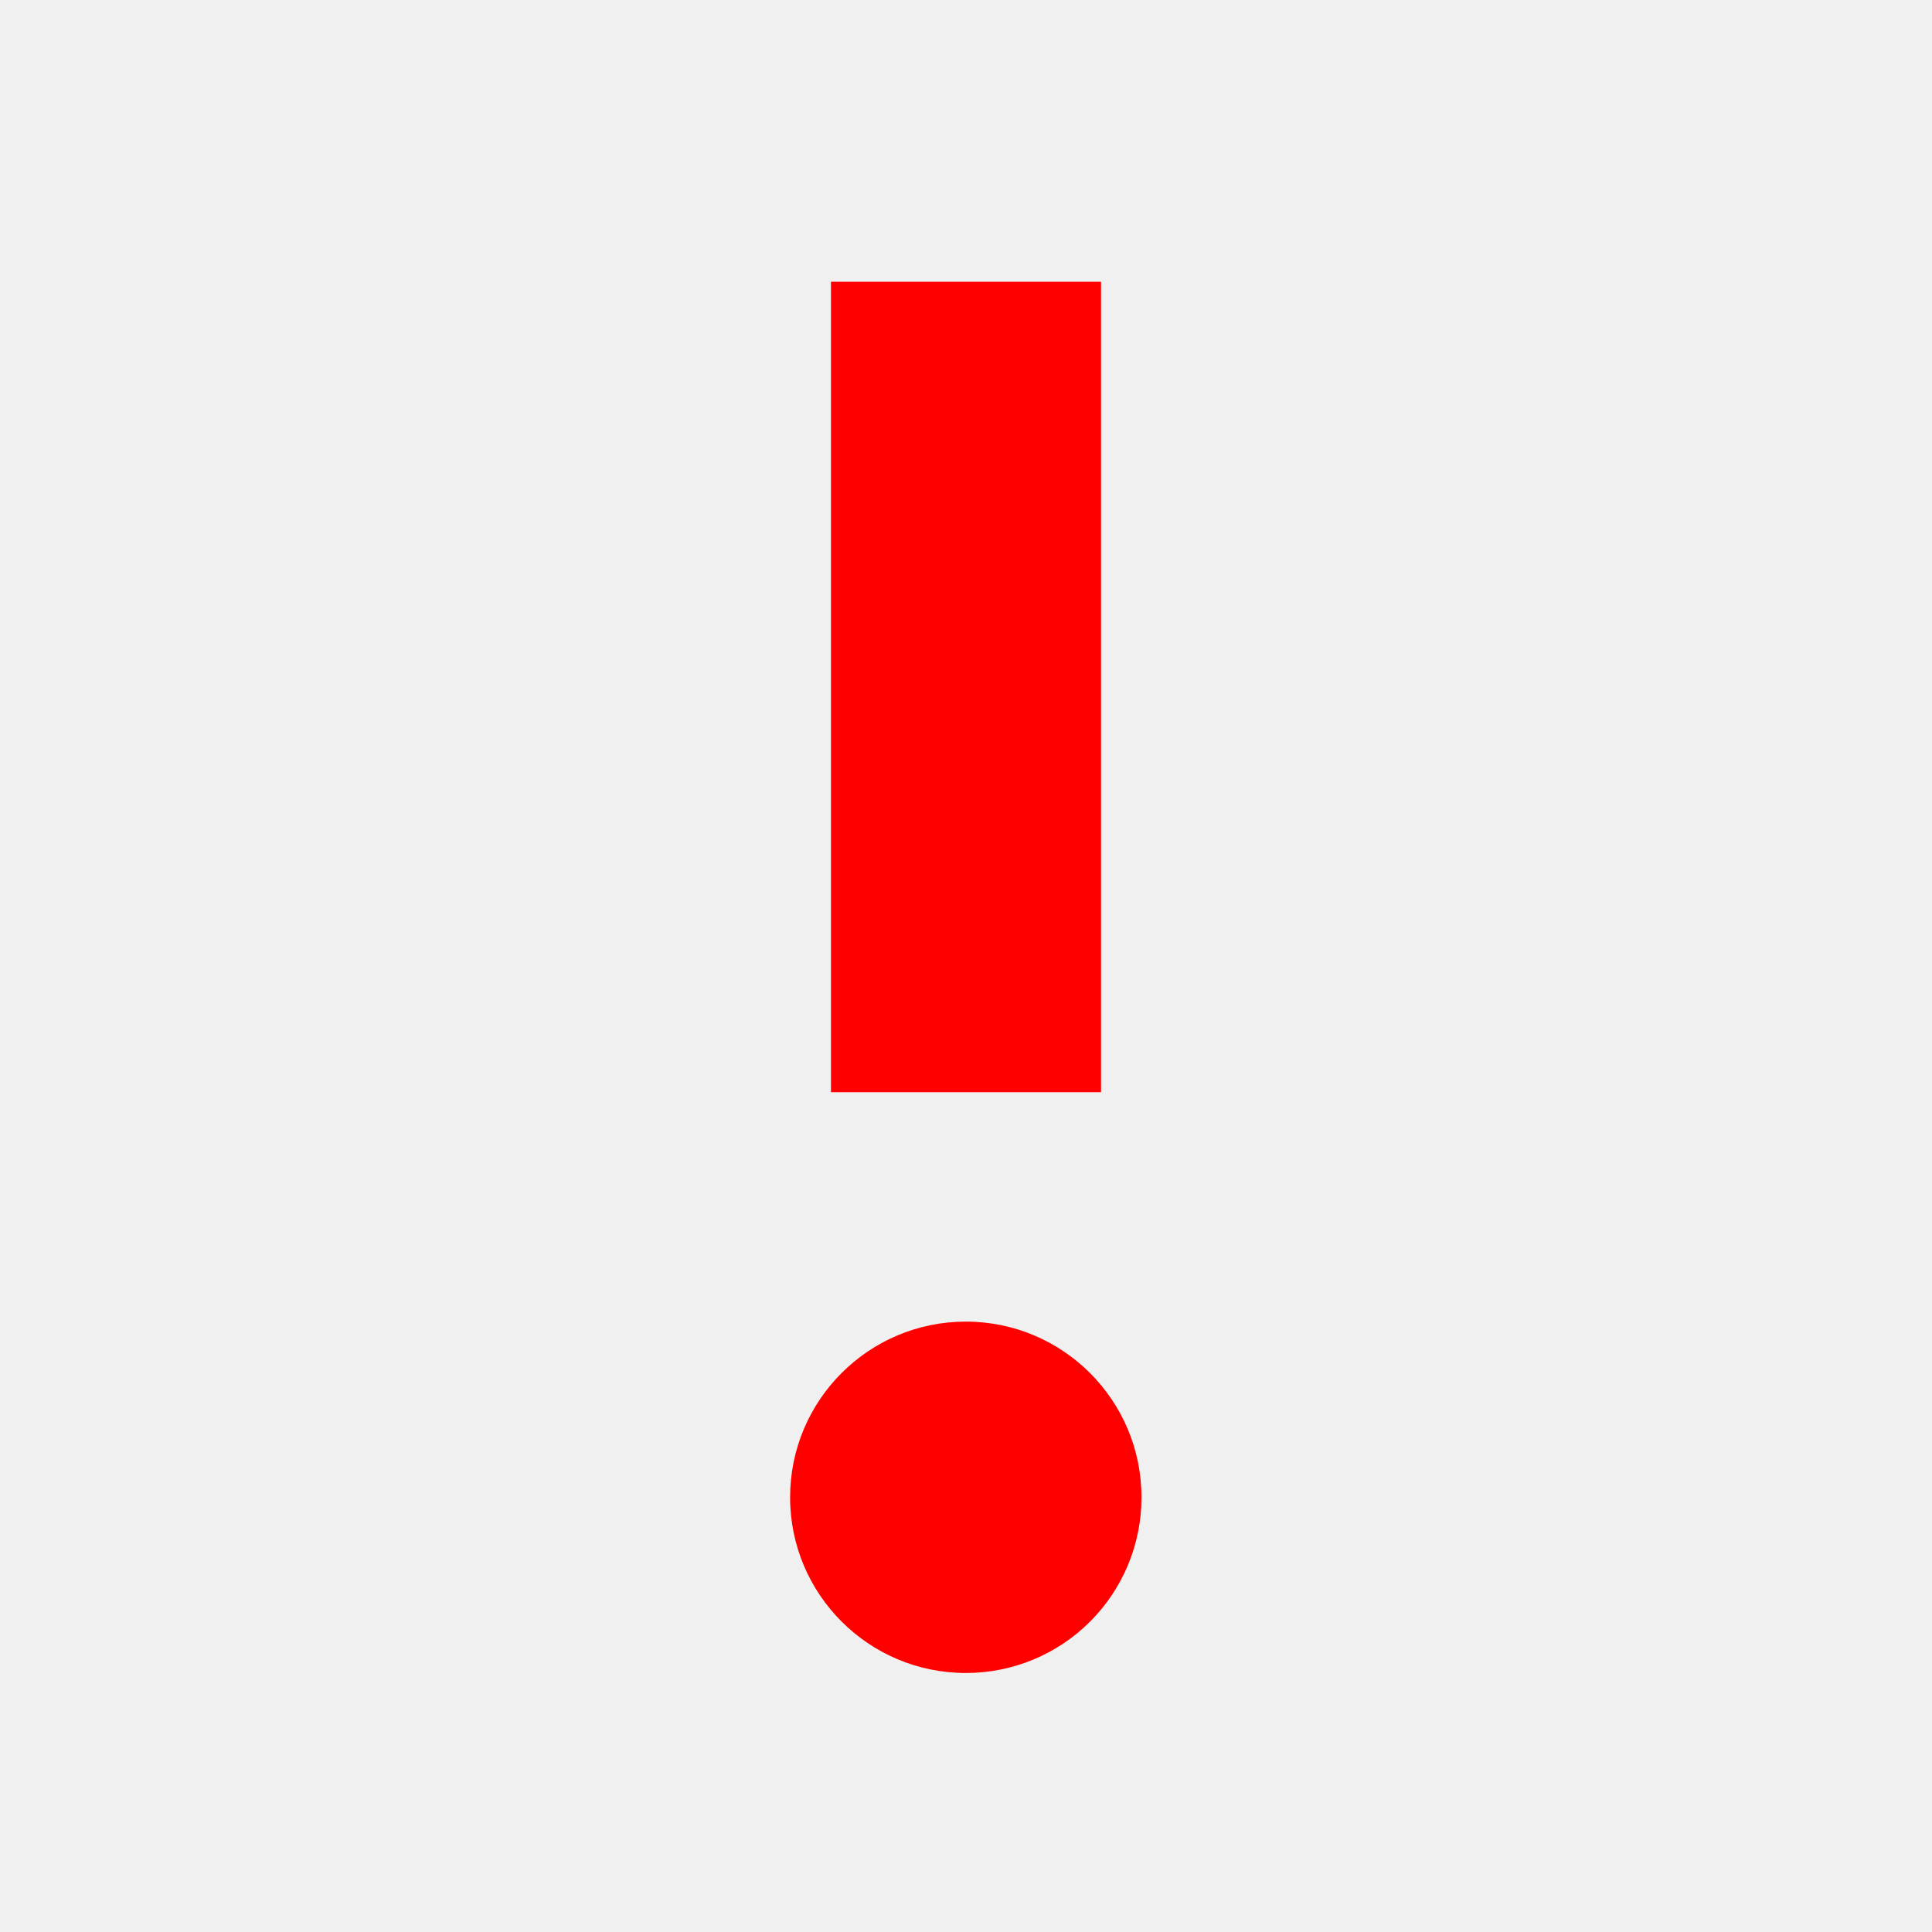
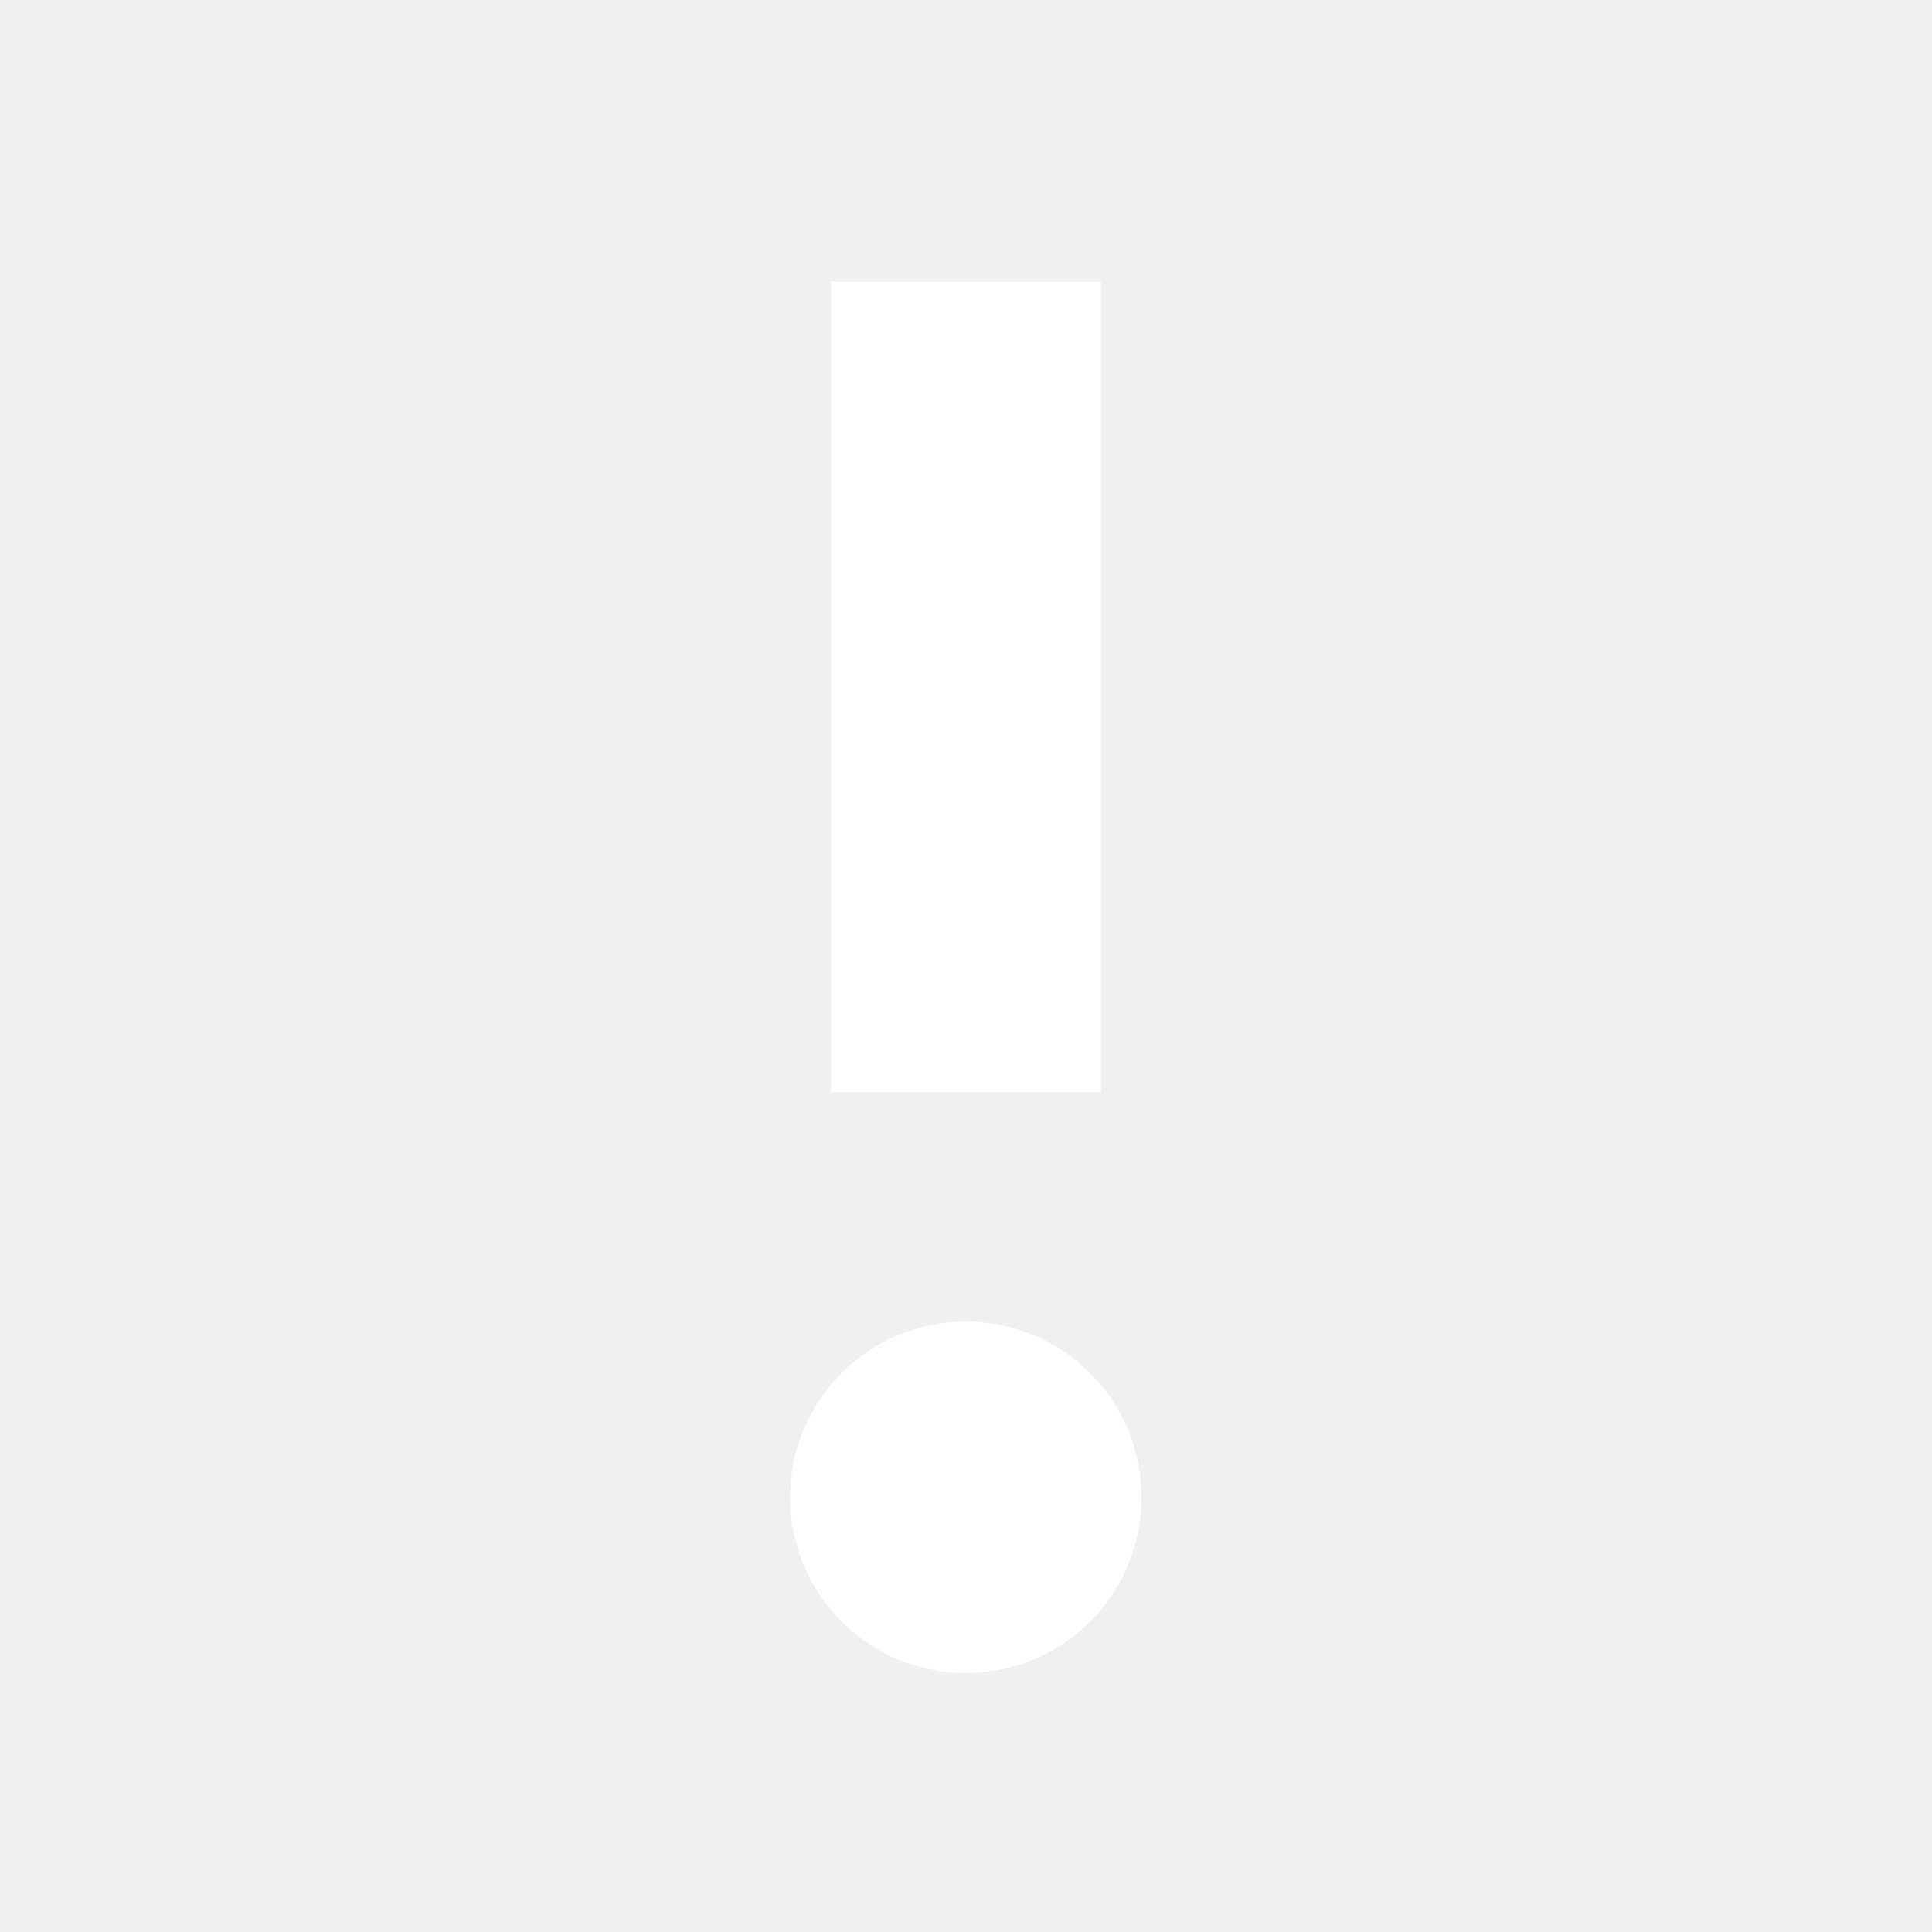
<svg xmlns="http://www.w3.org/2000/svg" viewBox="0 0 96 96">
  <rect width="96" height="96" fill="none" />
-   <rect x="41.29" y="14" width="13.42" height="40.27" fill="red" />
-   <path d="M48,83.13a8.73,8.73,0,1,1,8.72-8.73A8.72,8.72,0,0,1,48,83.13Z" fill="red" />
+   <rect x="41.29" y="14" width="13.42" height="40.27" fill="#fff" />
+   <path d="M48,83.13a8.73,8.73,0,1,1,8.72-8.73A8.72,8.72,0,0,1,48,83.13Z" fill="#fff" />
</svg>
